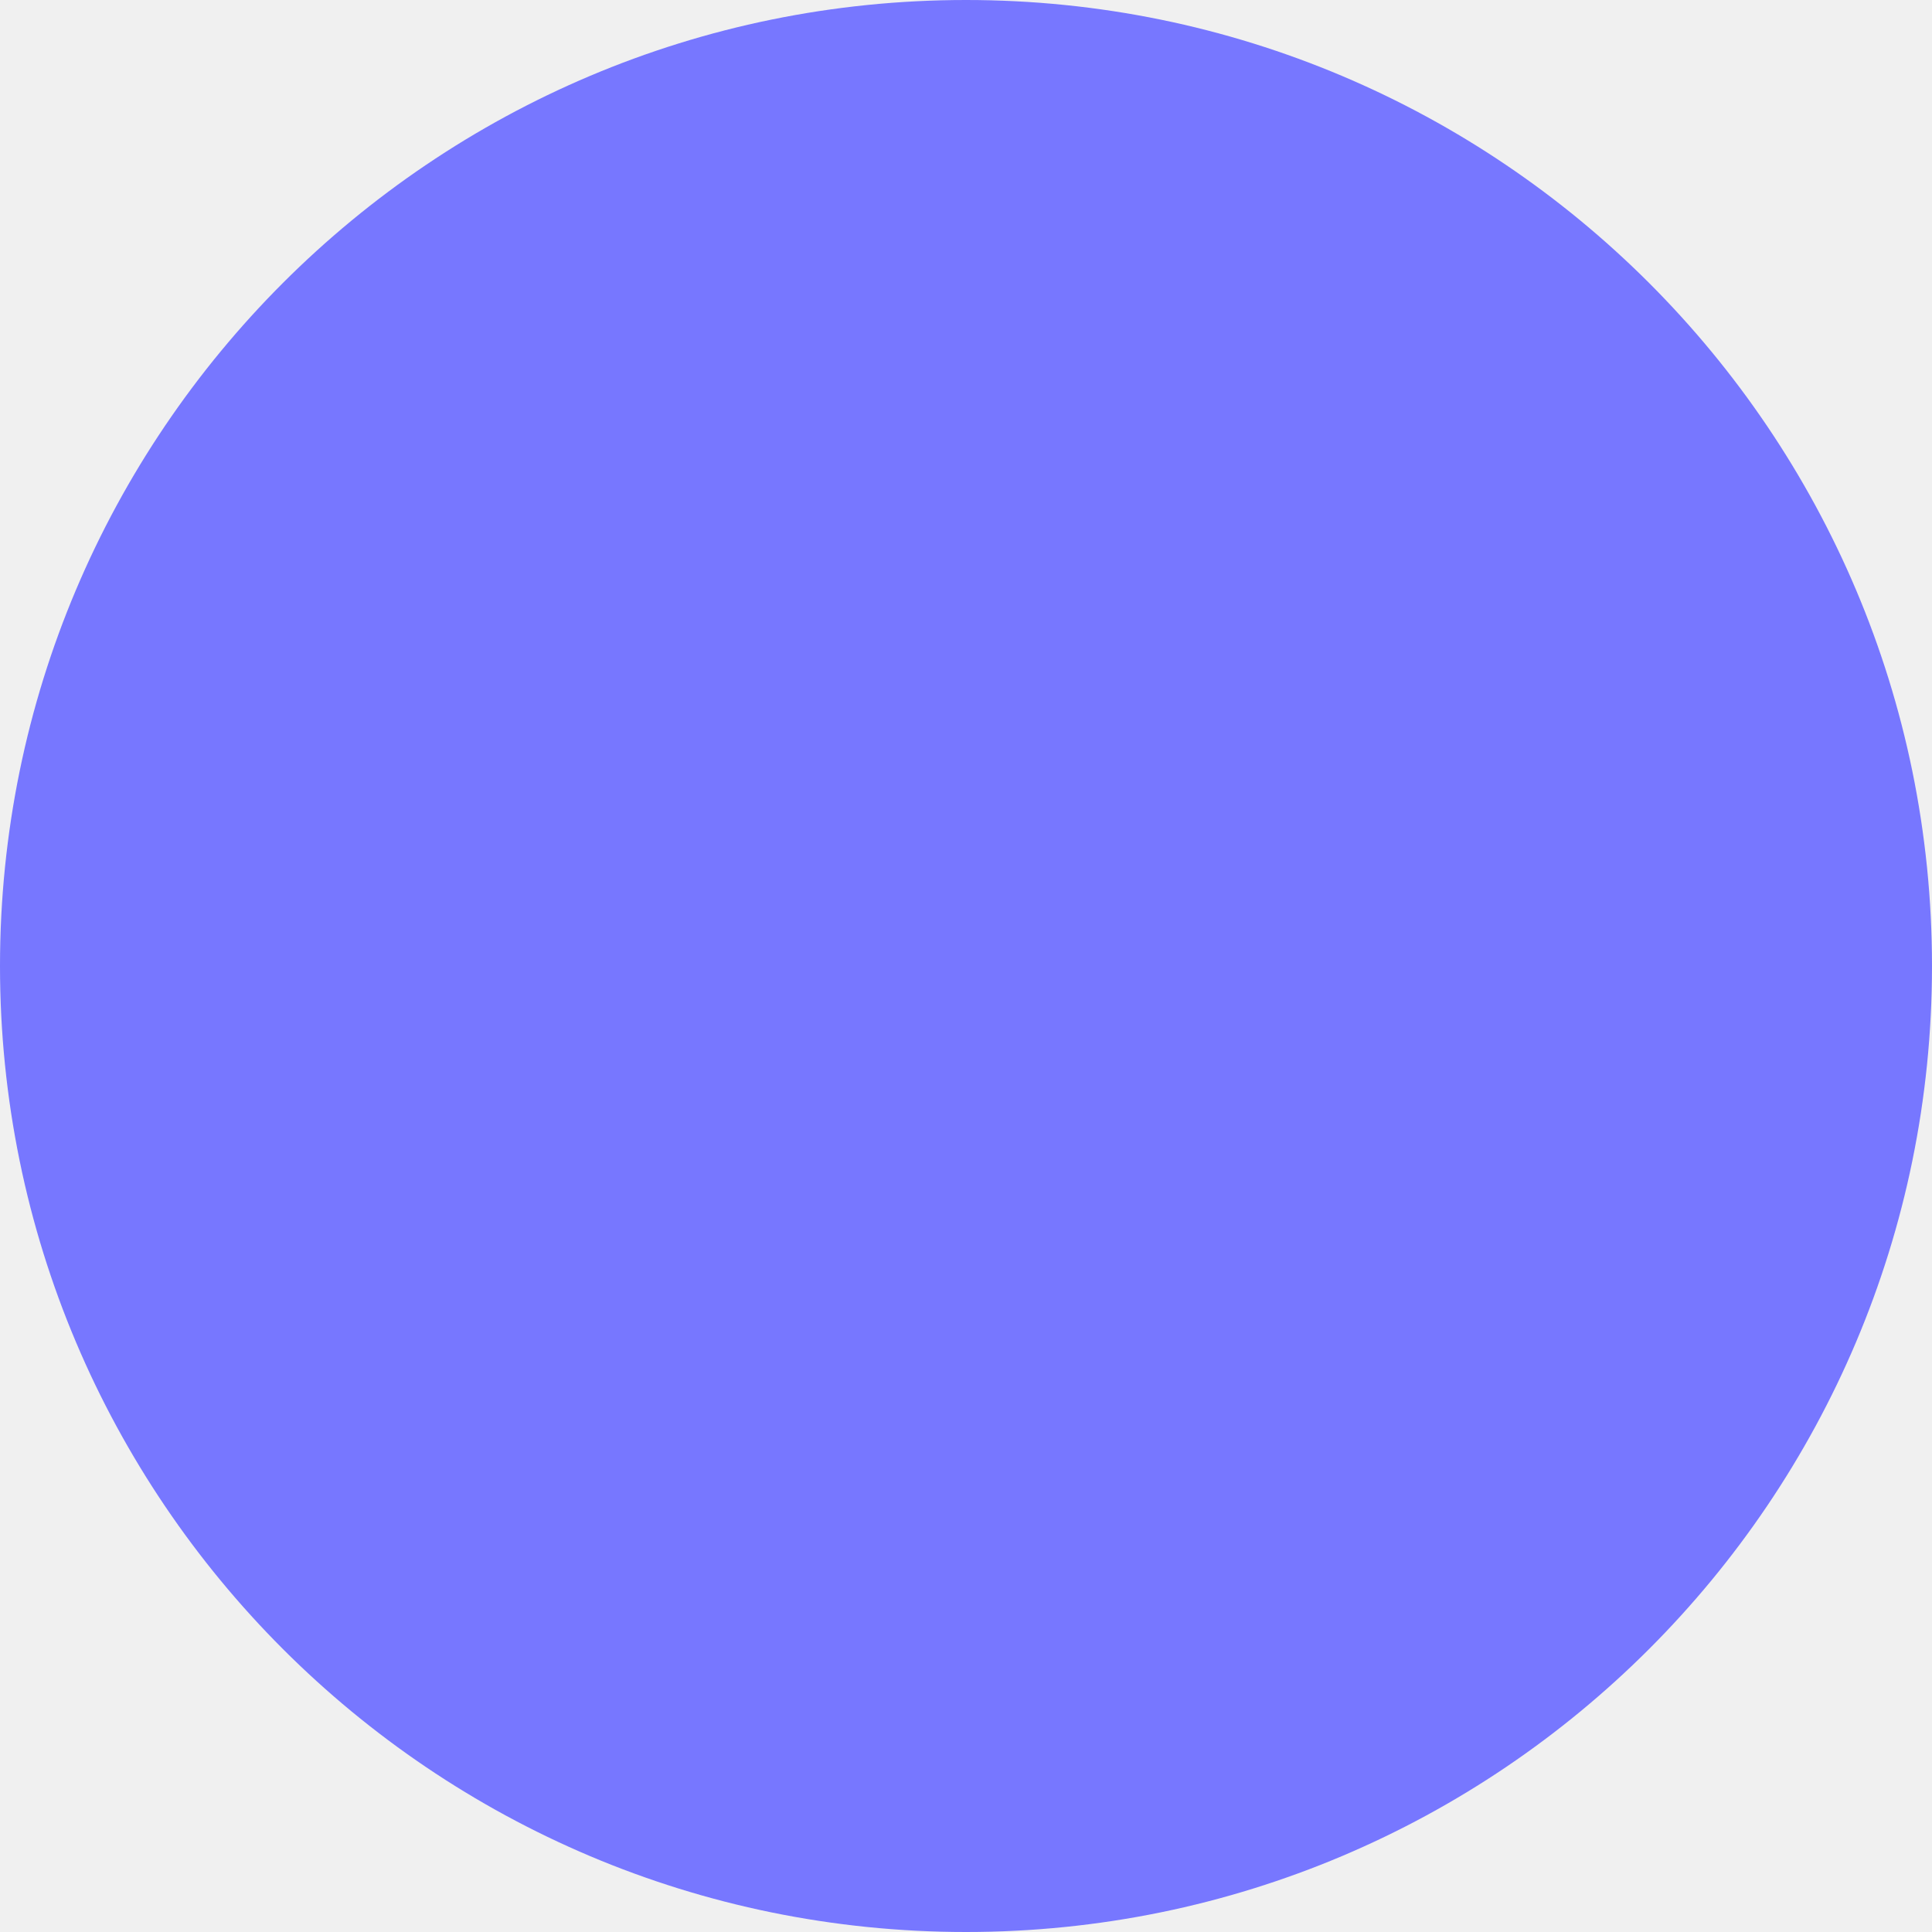
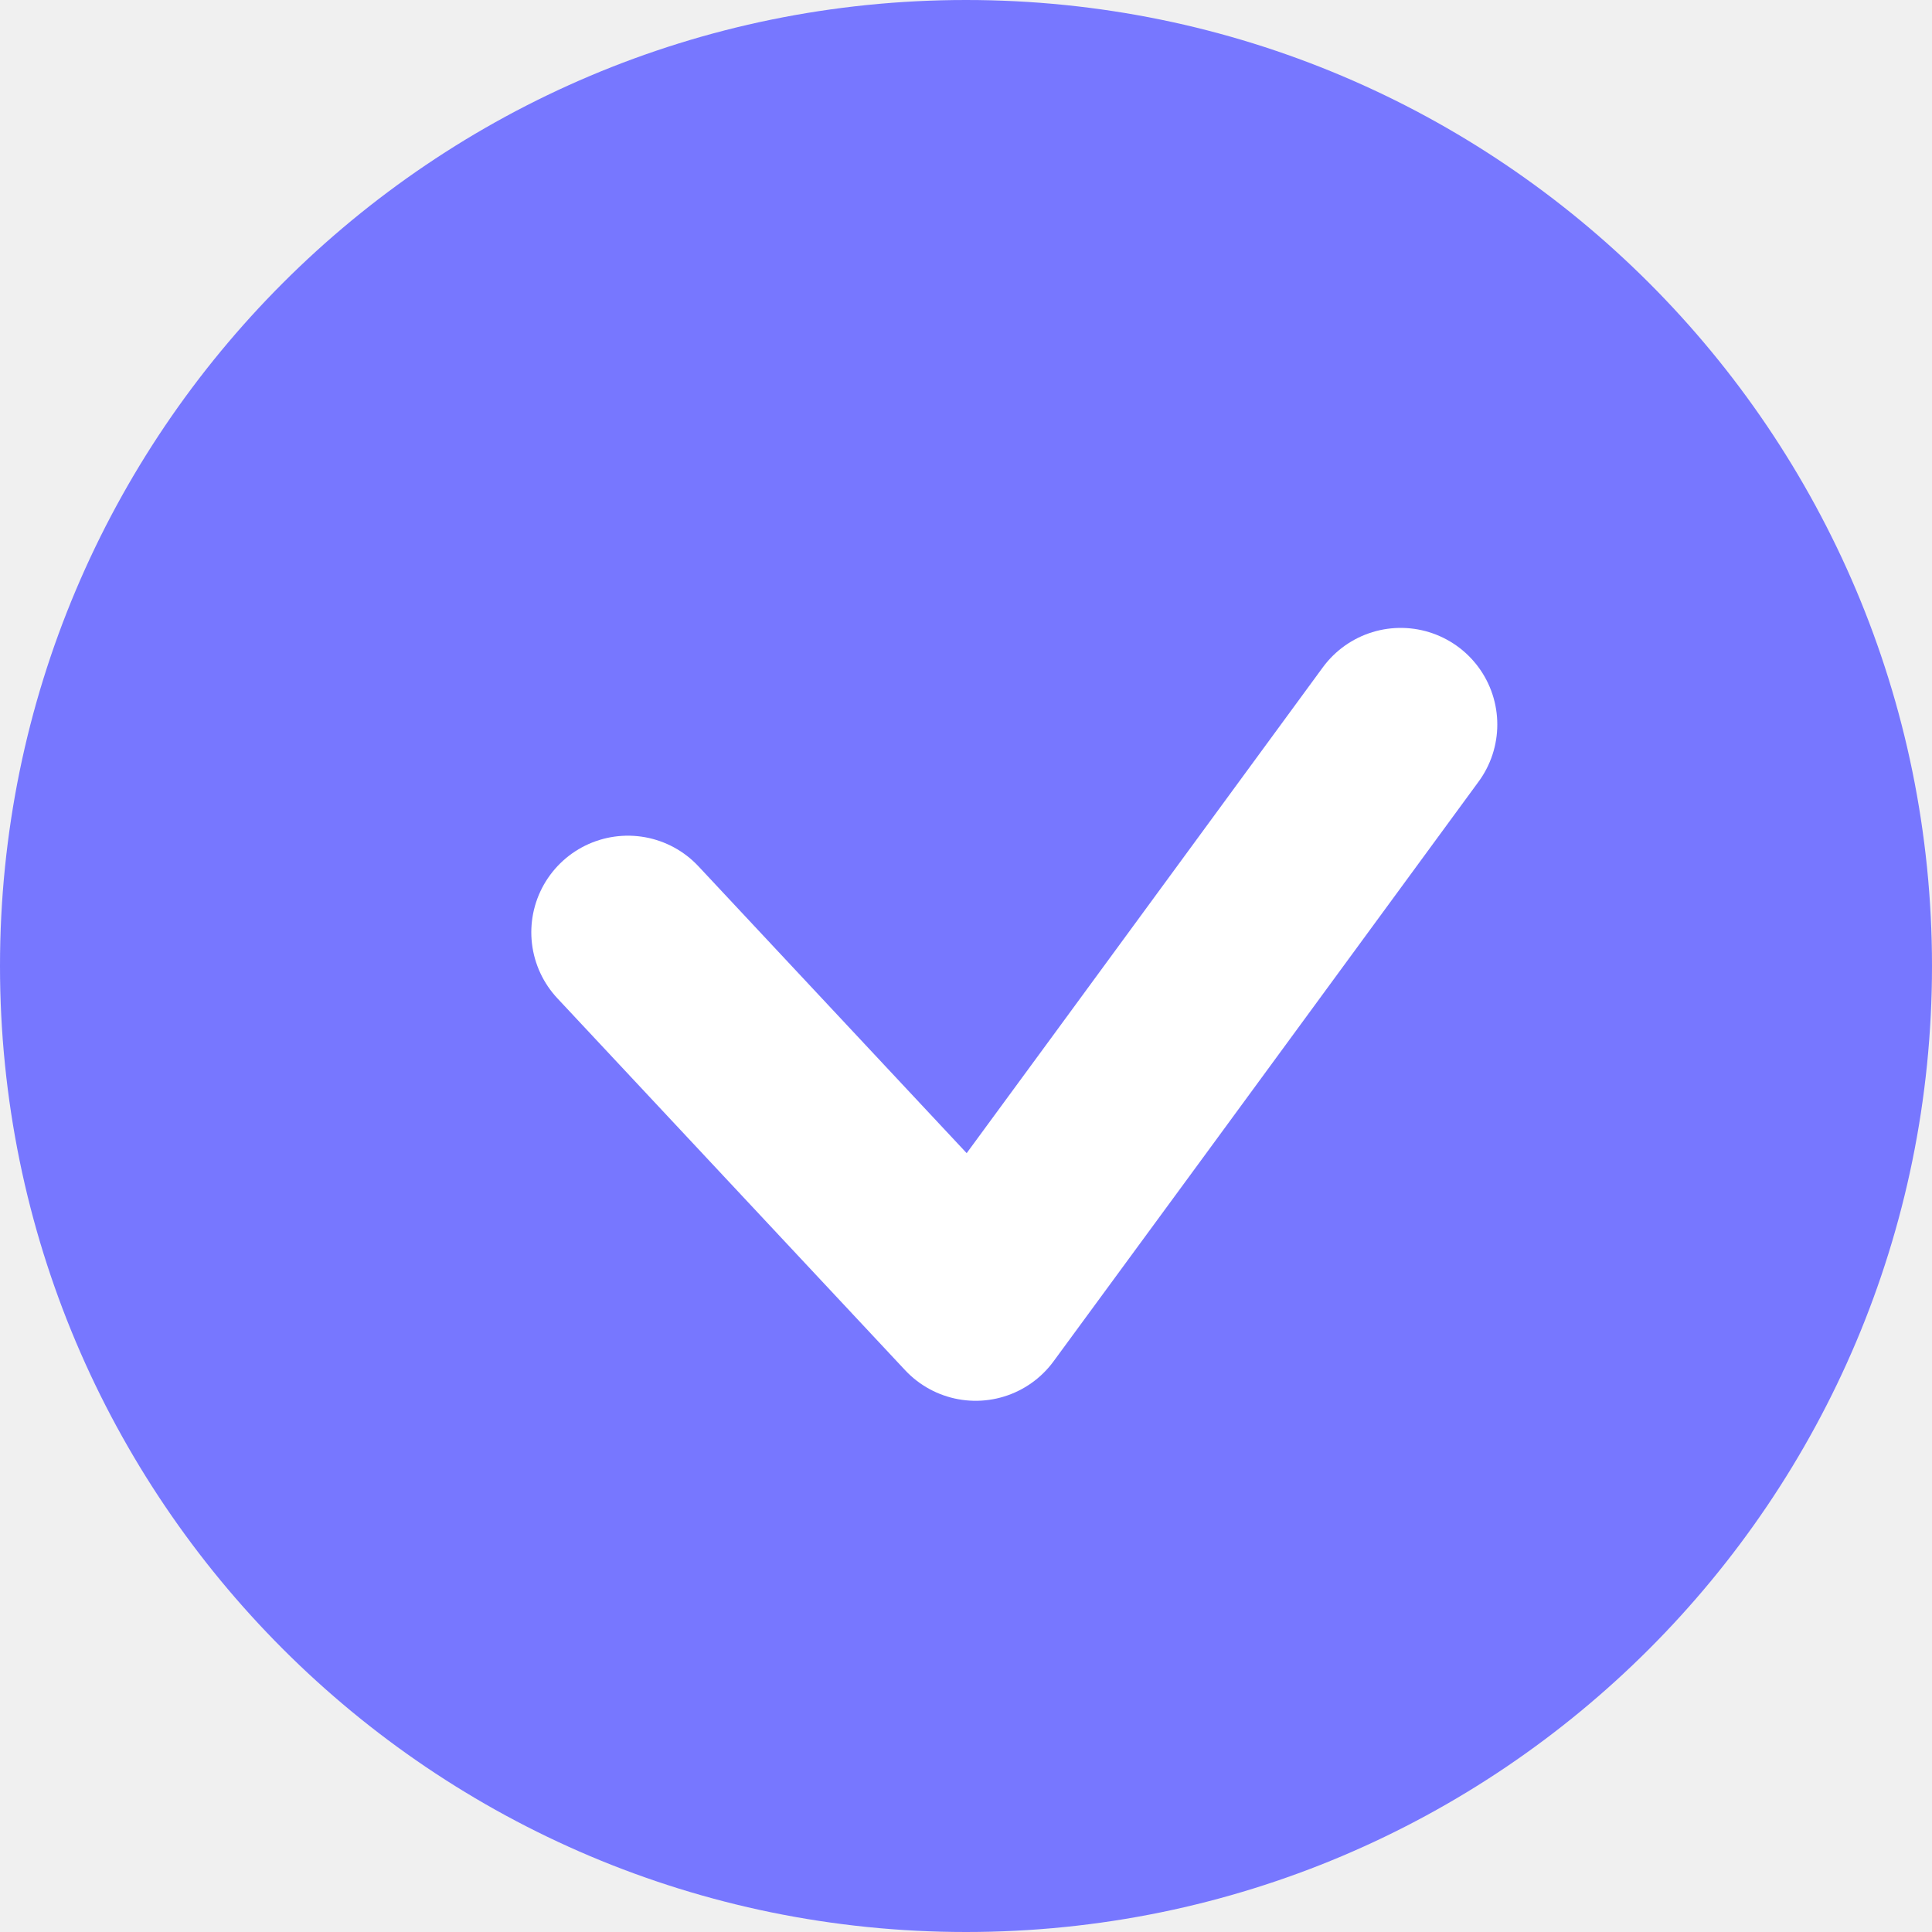
<svg xmlns="http://www.w3.org/2000/svg" width="20" height="20" viewBox="0 0 20 20">
-   <g id="그룹_2228" data-name="그룹 2228" transform="translate(-176 -677)">
+   <g id="그룹_2230" data-name="그룹 2230" transform="translate(-176 -677)">
    <circle id="타원_840" data-name="타원 840" cx="10" cy="10" r="10" transform="translate(176 677)" fill="#77f" />
+     <path id="패스_2755" data-name="패스 2755" d="M0-1.055l3.6,3.85L5.182.639,8-3.206" transform="translate(182.5 687.706)" fill="none" stroke="#fff" stroke-linecap="round" stroke-linejoin="round" stroke-width="2" />
  </g>
</svg>
